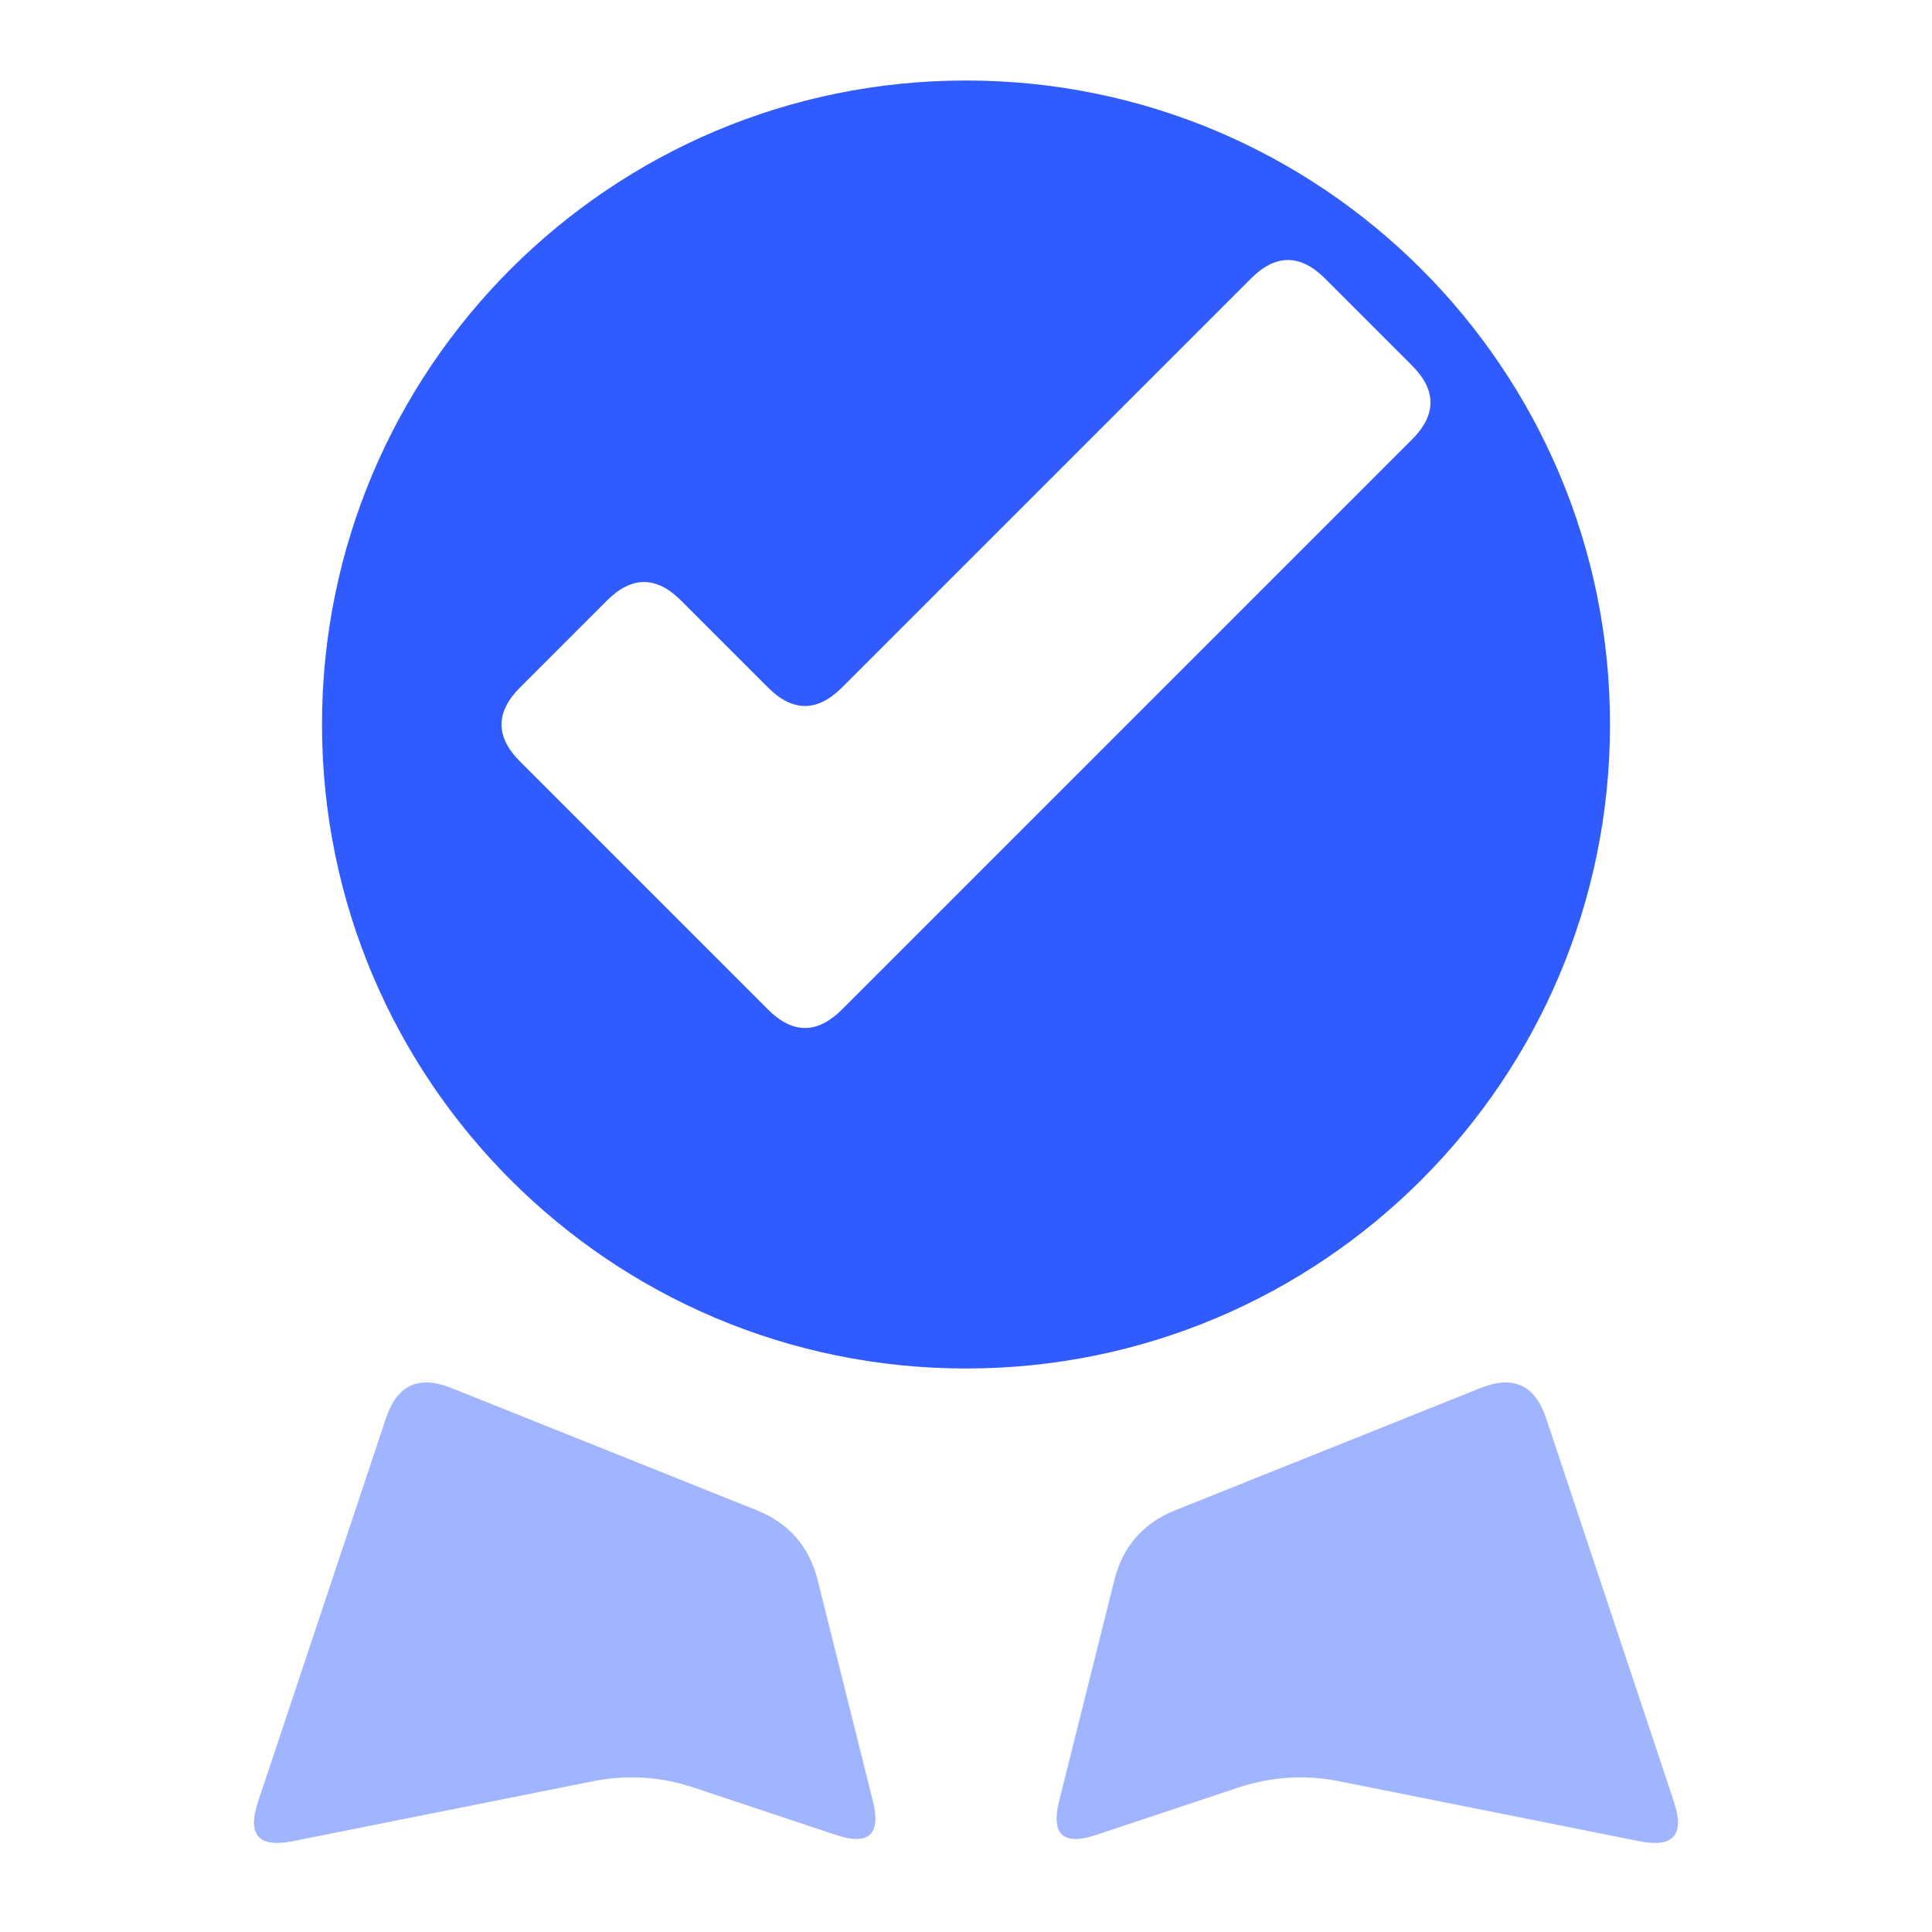
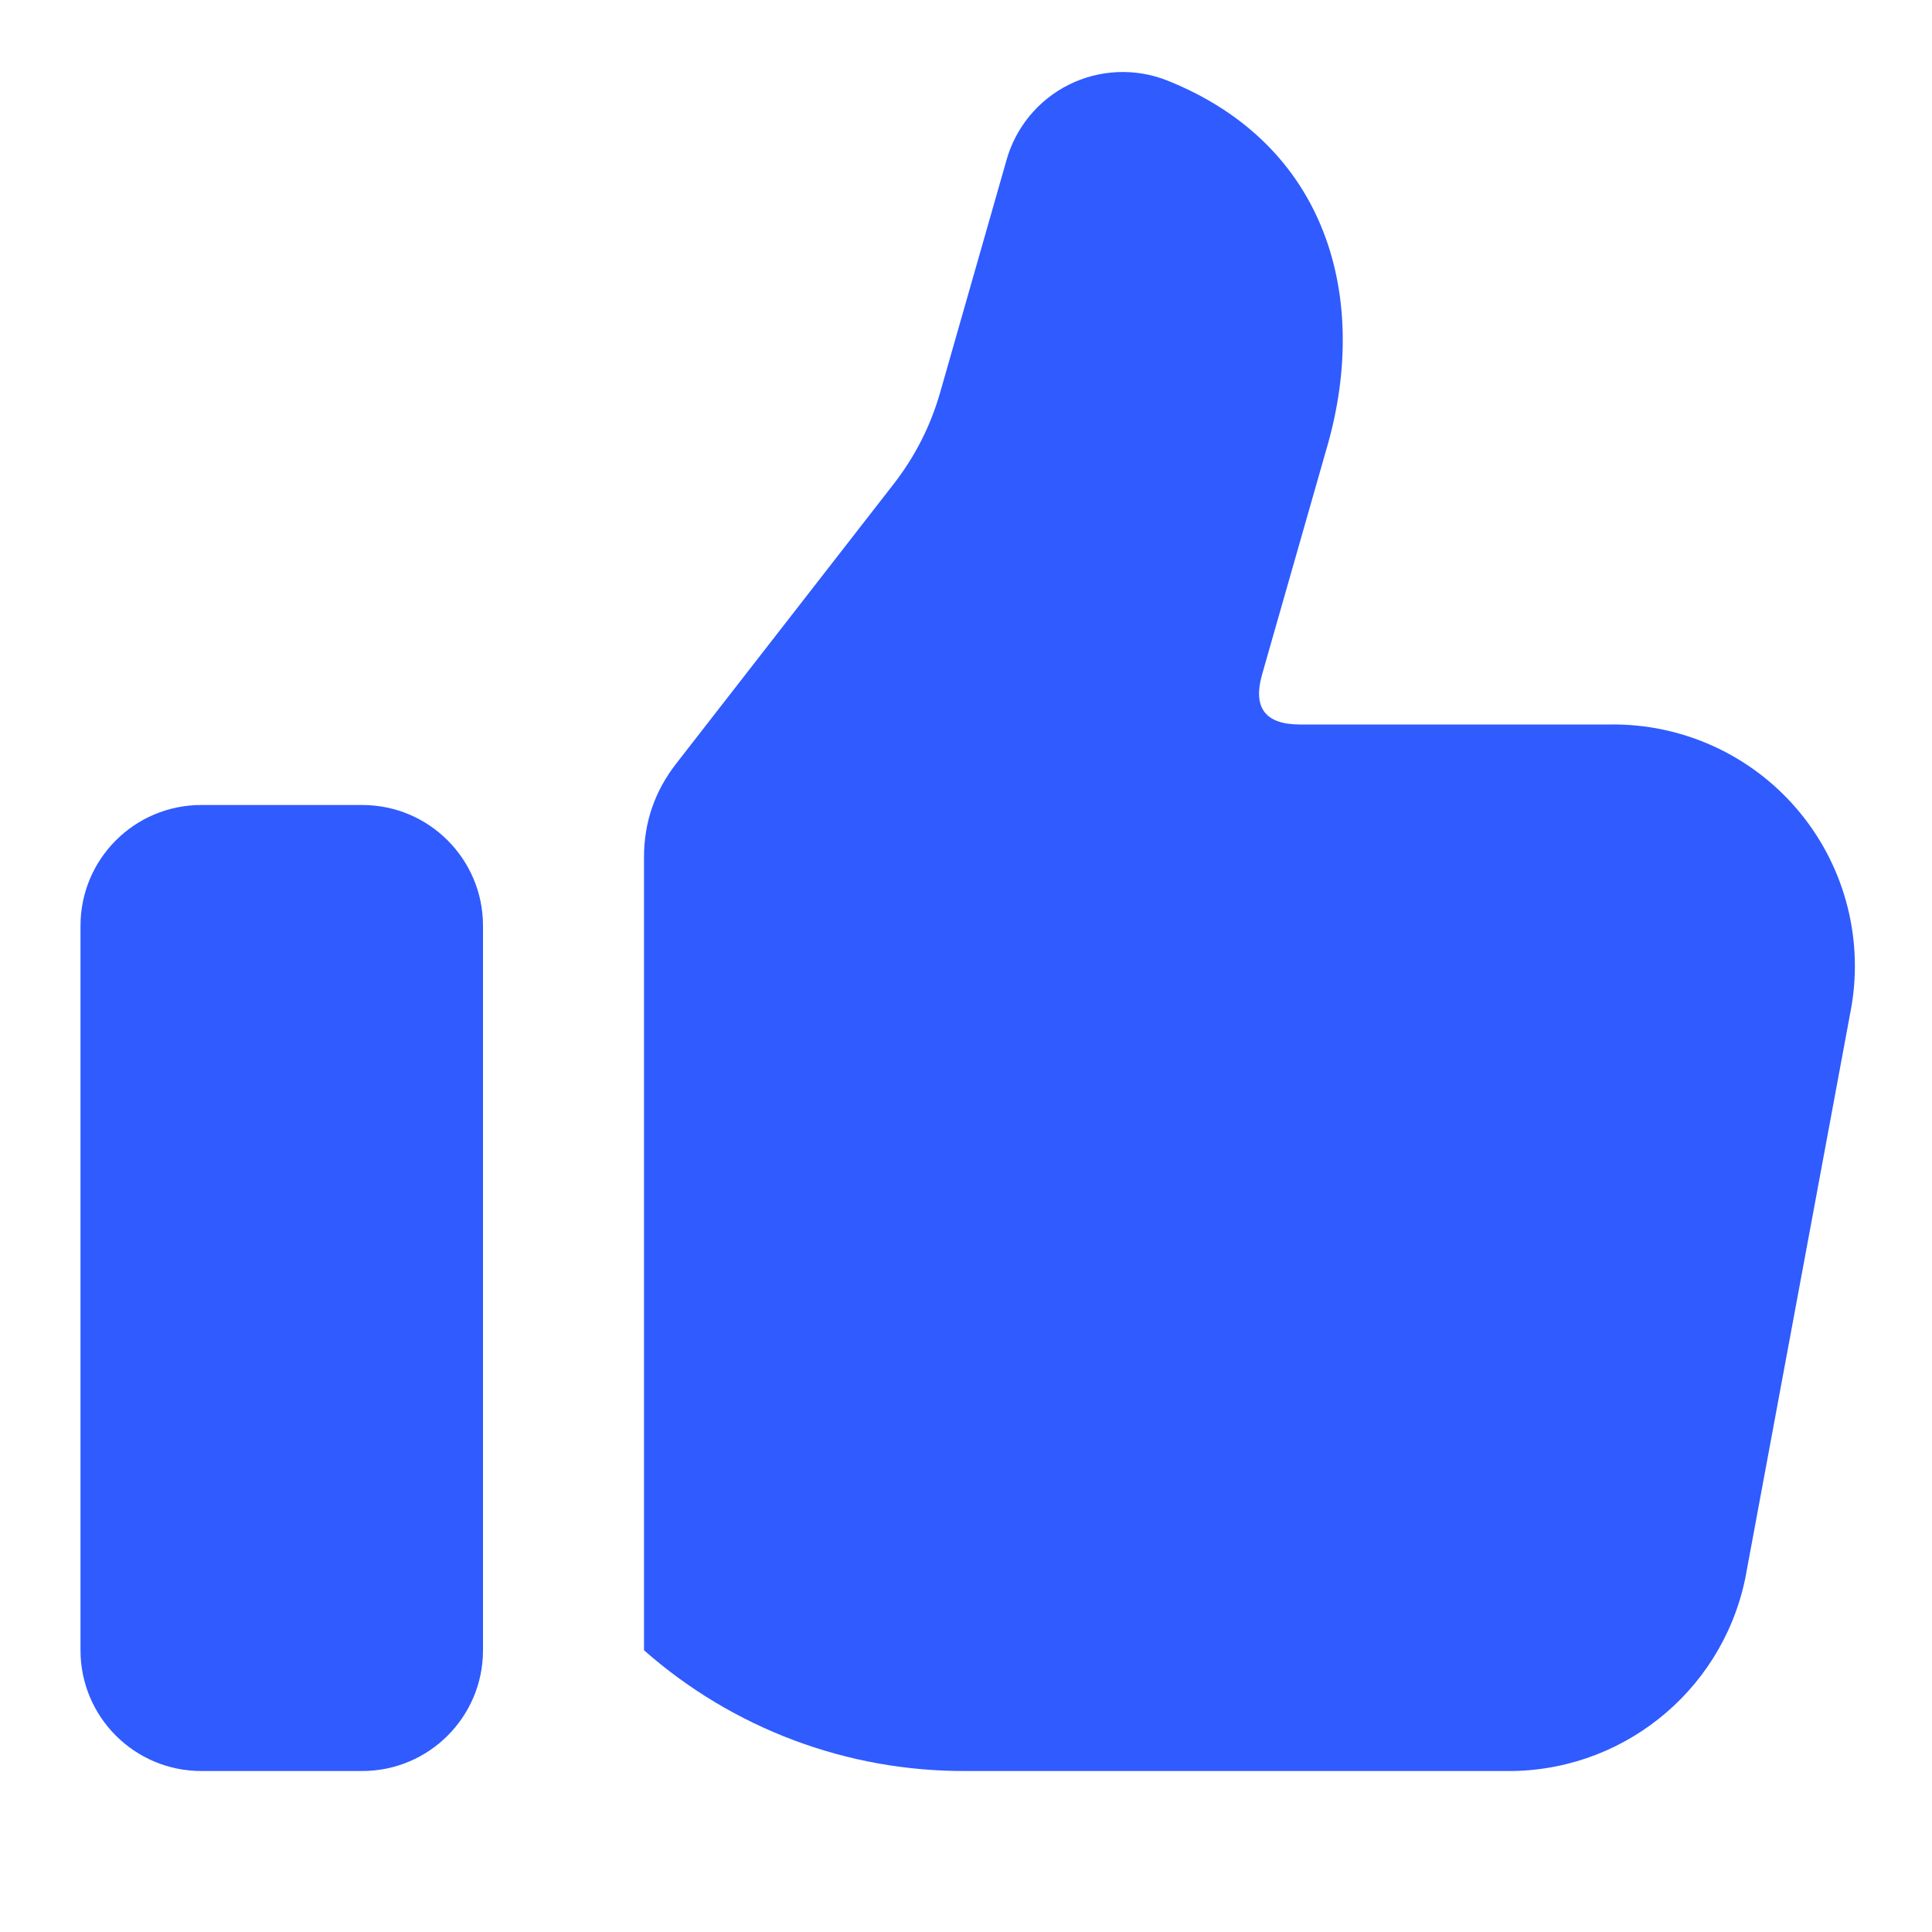
<svg xmlns="http://www.w3.org/2000/svg" viewBox="0 0 24 24" fill="currentColor" color="#2F5BFF" aria-hidden="true">
-   <g opacity="0.45" data-tone="secondary">
-     <path d="M4.795 17.617 L3.205 22.383 Q3 23 3.637 22.872 L7.363 22.128 Q8 22 8.617 22.206 L10.383 22.794 Q11 23 10.842 22.369 L10.158 19.631 Q10 19 9.396 18.759 L5.604 17.241 Q5 17 4.795 17.617 Z M19.206 17.617 L20.794 22.383 Q21 23 20.363 22.872 L16.637 22.128 Q16 22 15.383 22.206 L13.617 22.794 Q13 23 13.158 22.369 L13.842 19.631 Q14 19 14.604 18.759 L18.396 17.241 Q19 17 19.206 17.617 Z" />
-   </g>
  <g data-tone="primary">
-     <path d="M12 1 A8 8 0 1 0 12 17 A8 8 0 0 0 12 1 Z M6.46 9.46 L9.54 12.54 Q10 13 10.46 12.54 L17.54 5.46 Q18 5 17.54 4.54 L16.46 3.46 Q16 3 15.54 3.46 L10.46 8.54 Q10 9 9.54 8.54 L8.46 7.46 Q8 7 7.54 7.46 L6.46 8.54 Q6 9 6.46 9.46 Z" fill-rule="evenodd" />
+     <rect x="1" y="10" width="5" height="12" rx="1.5" />
+     <path d="M8.399 9.487 L11.101 6.013 Q11.5 5.5 11.679 4.875 L12.5 2 A1.5 1.5 0 0 1 14.5 1 C16.5 1.8 17 3.7 16.5 5.5 L15.679 8.375 Q15.5 9 16.15 9 L20 9 A3 3 0 0 1 23 12.5 L21.7 19.5 A3 3 0 0 1 18.8 22 L12 22 A6 6 0 0 1 8 20.5 L8 10.65 Q8 10 8.399 9.487 Z" />
  </g>
</svg>
